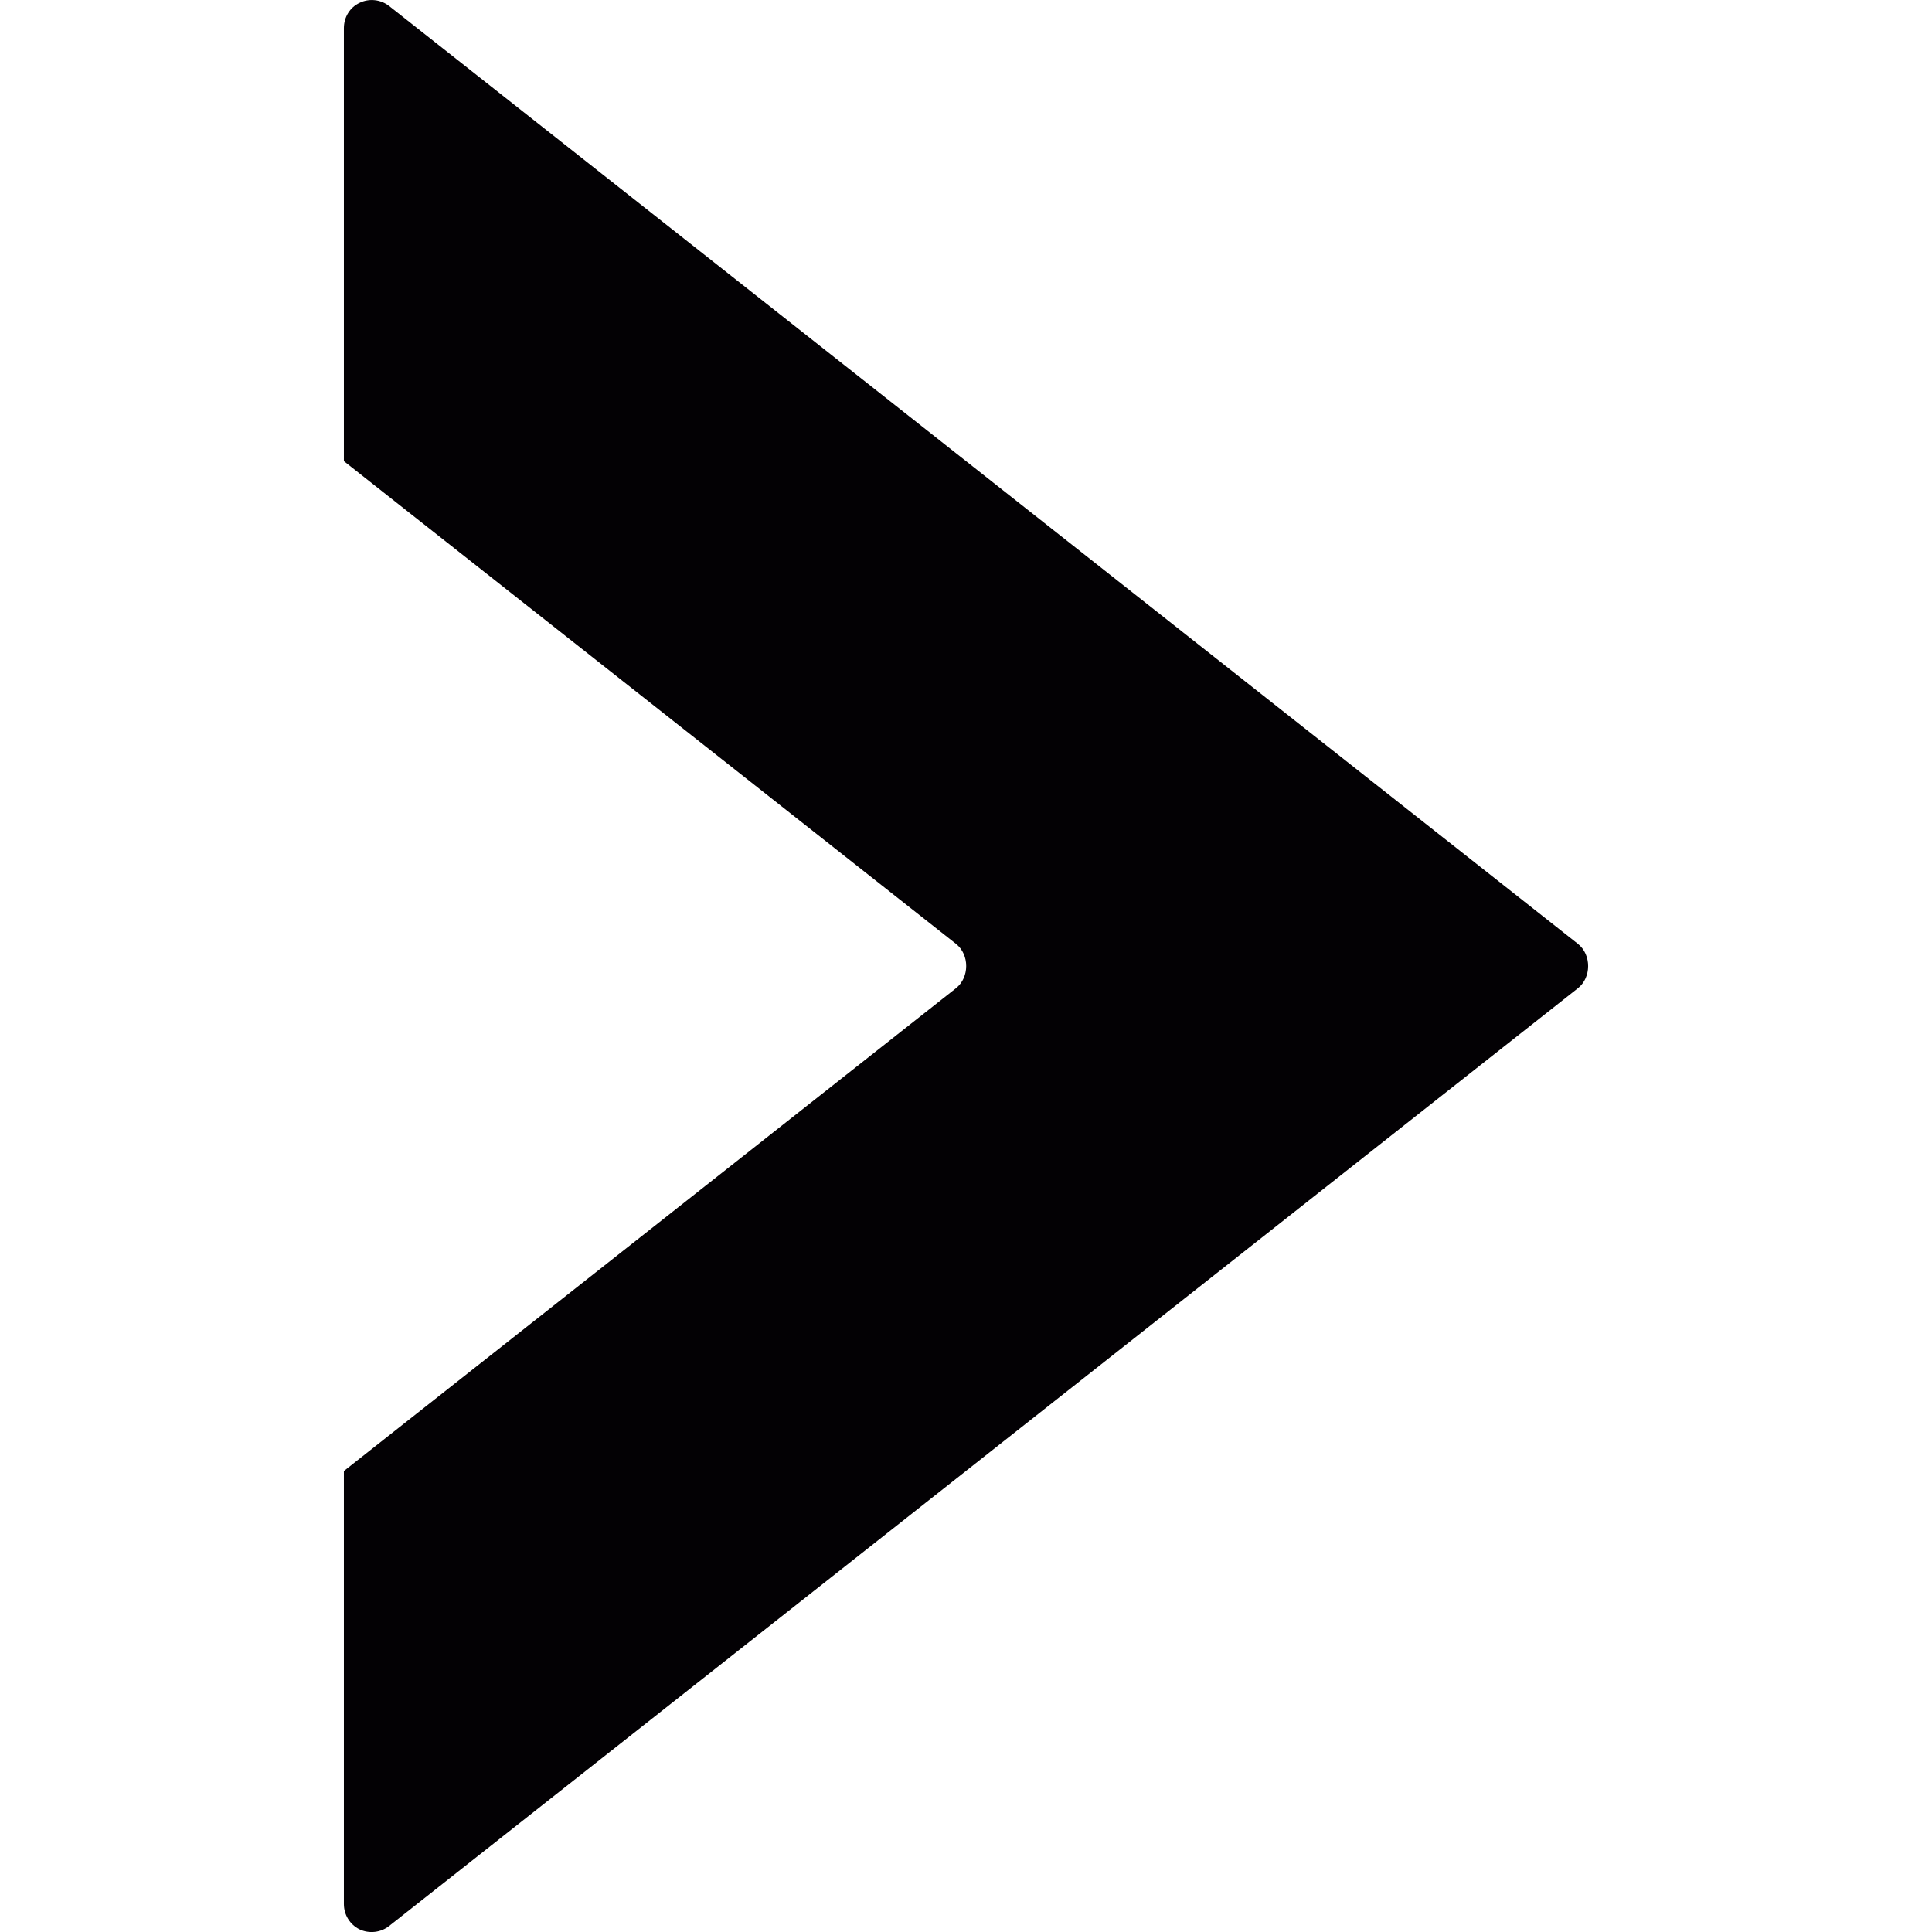
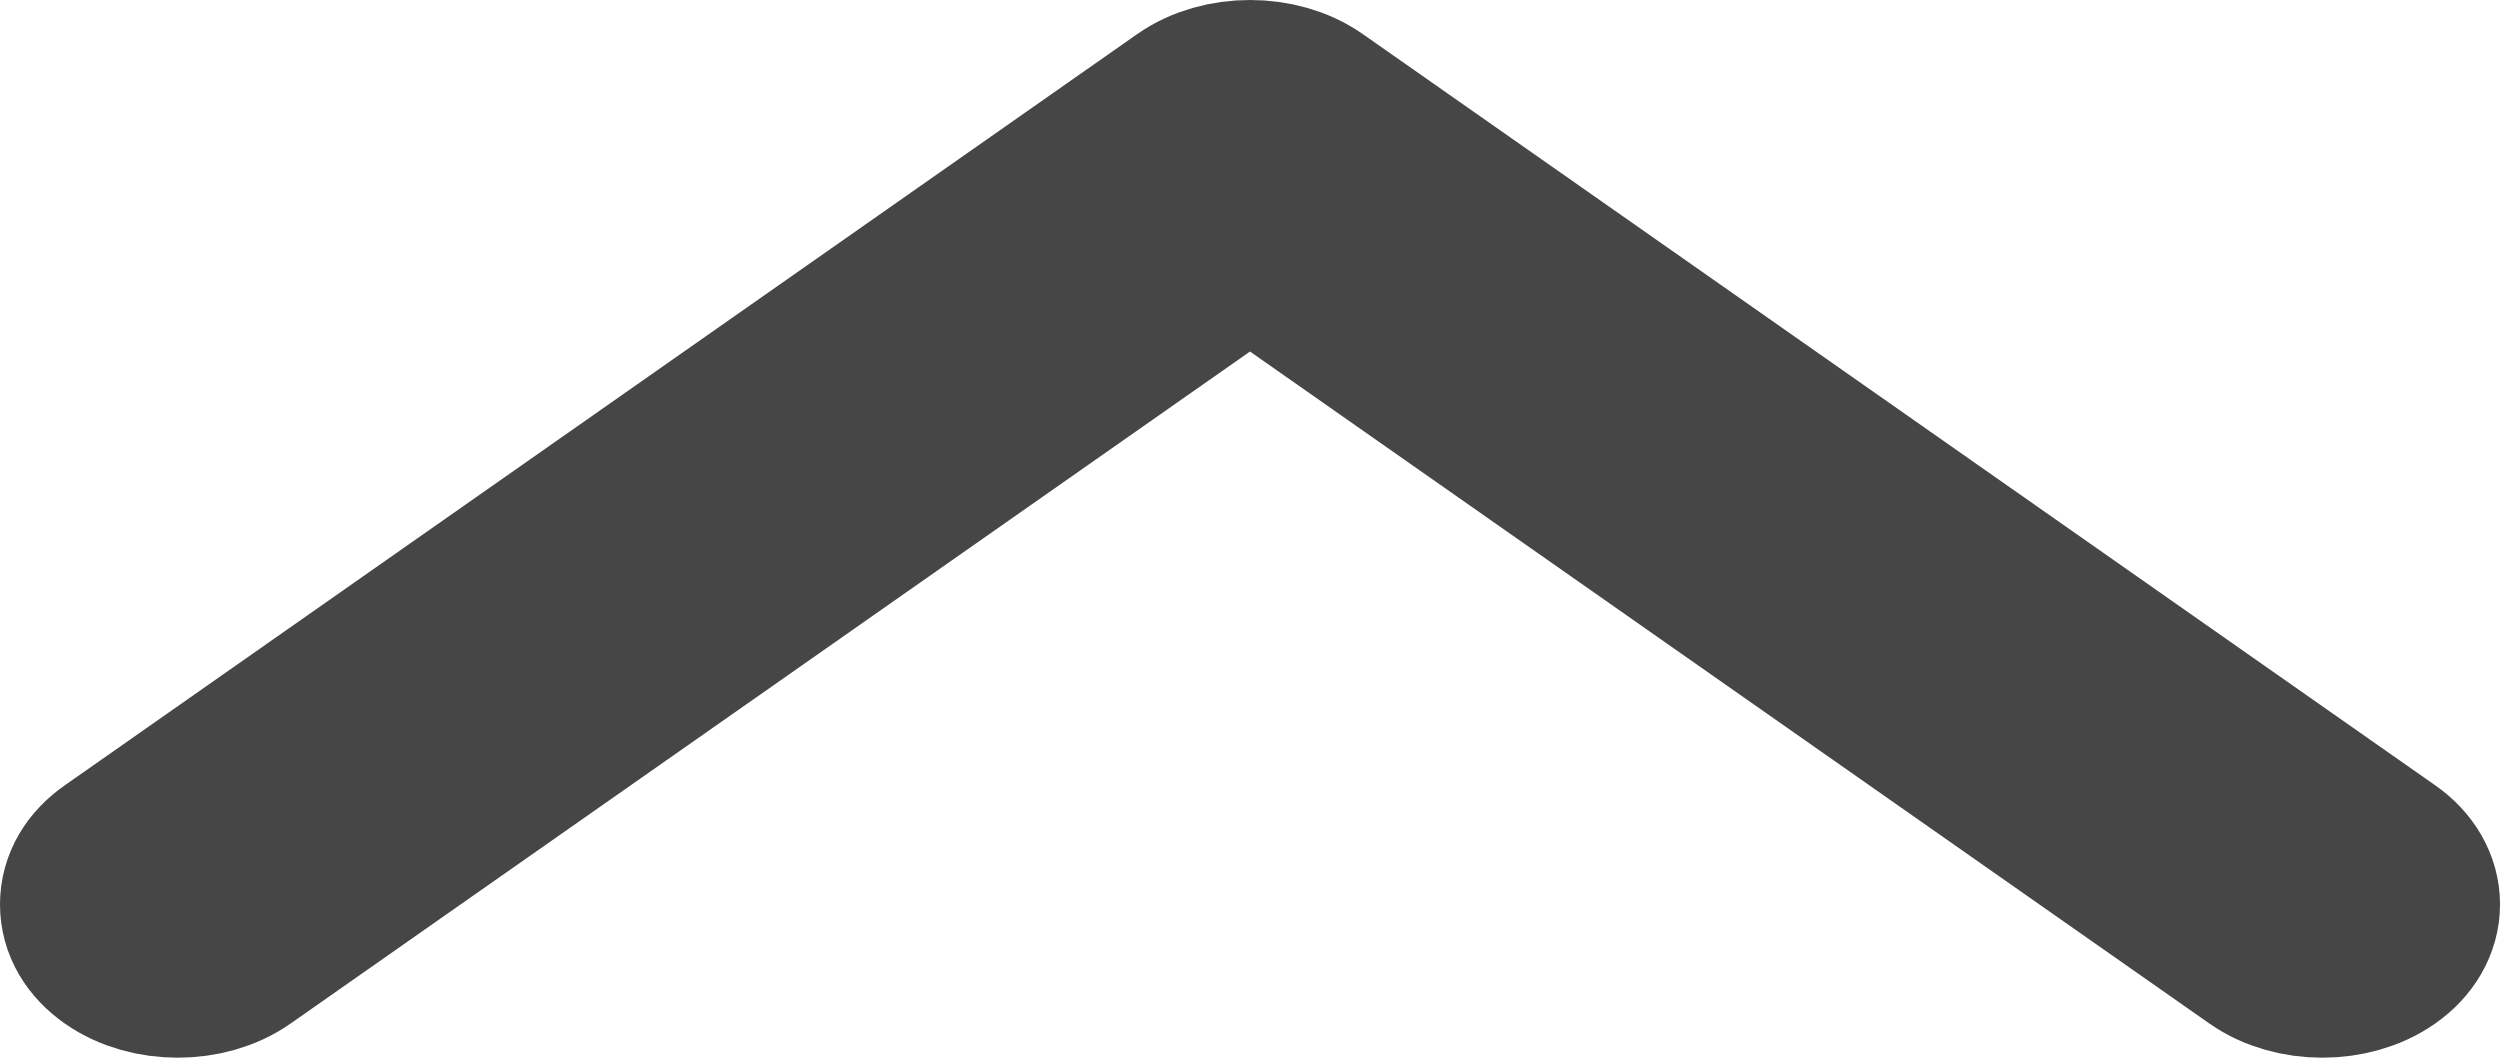
- <svg xmlns="http://www.w3.org/2000/svg" height="800px" width="800px" version="1.1" id="Capa_1" viewBox="0 0 26.231 26.231" xml:space="preserve">
-   <g>
-     <g id="c108_arrow">
-       <path style="fill:#030104;" d="M4.669,0.382v5.879l8.312,6.555c0.183,0.146,0.183,0.453,0,0.6l-8.312,6.556v5.879    c0,0.145,0.08,0.278,0.212,0.344c0.132,0.062,0.29,0.044,0.403-0.046l16.141-12.733c0.183-0.146,0.183-0.453,0-0.6L5.284,0.082    C5.171-0.007,5.013-0.026,4.881,0.039C4.749,0.101,4.669,0.235,4.669,0.382z" />
-     </g>
-   </g>
+ <svg xmlns="http://www.w3.org/2000/svg" width="26" height="11" viewBox="0 0 26 11" fill="none">
+   <path fill-rule="evenodd" clip-rule="evenodd" d="M1.248 8.986C1.083 9.101 1 9.246 1 9.406C1 9.565 1.083 9.71 1.248 9.826C1.579 10.058 2.117 10.058 2.448 9.826L13 2.435L23.552 9.826C23.883 10.058 24.421 10.058 24.752 9.826C25.083 9.594 25.083 9.217 24.752 8.986L13.6 1.174C13.269 0.942 12.731 0.942 12.4 1.174L1.248 8.986Z" fill="#464646" stroke="#464646" stroke-width="2" />
</svg>
